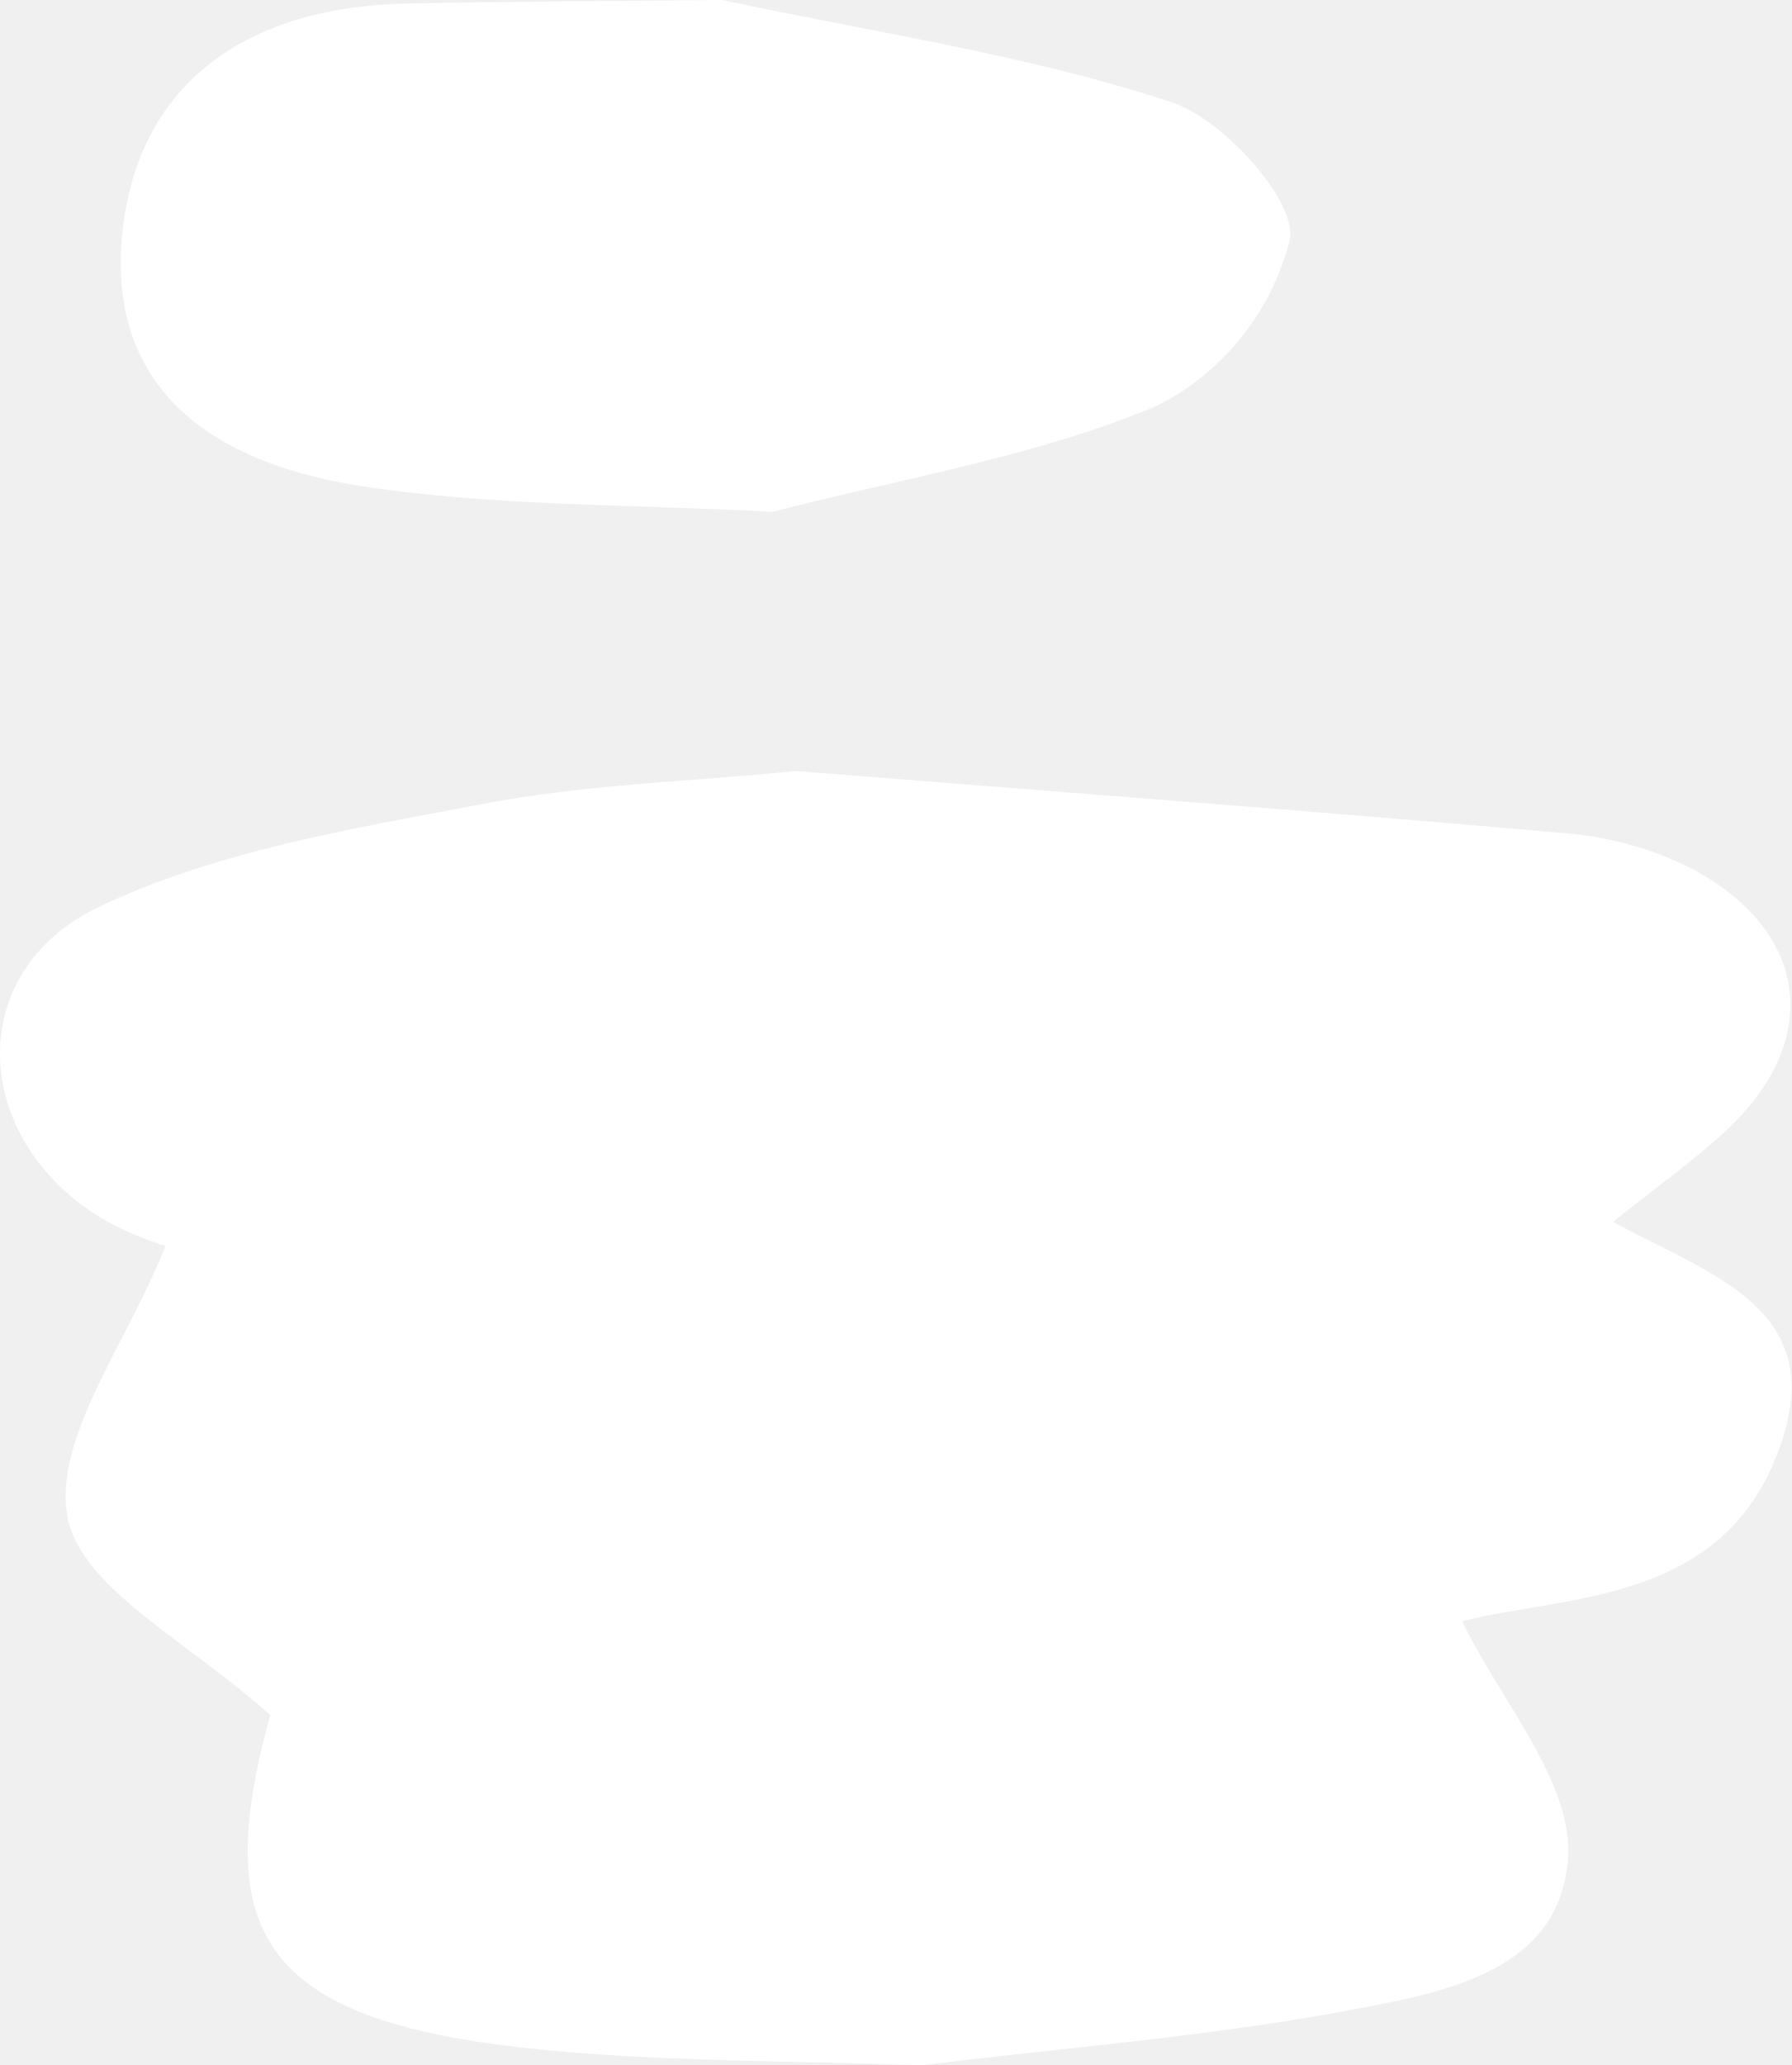
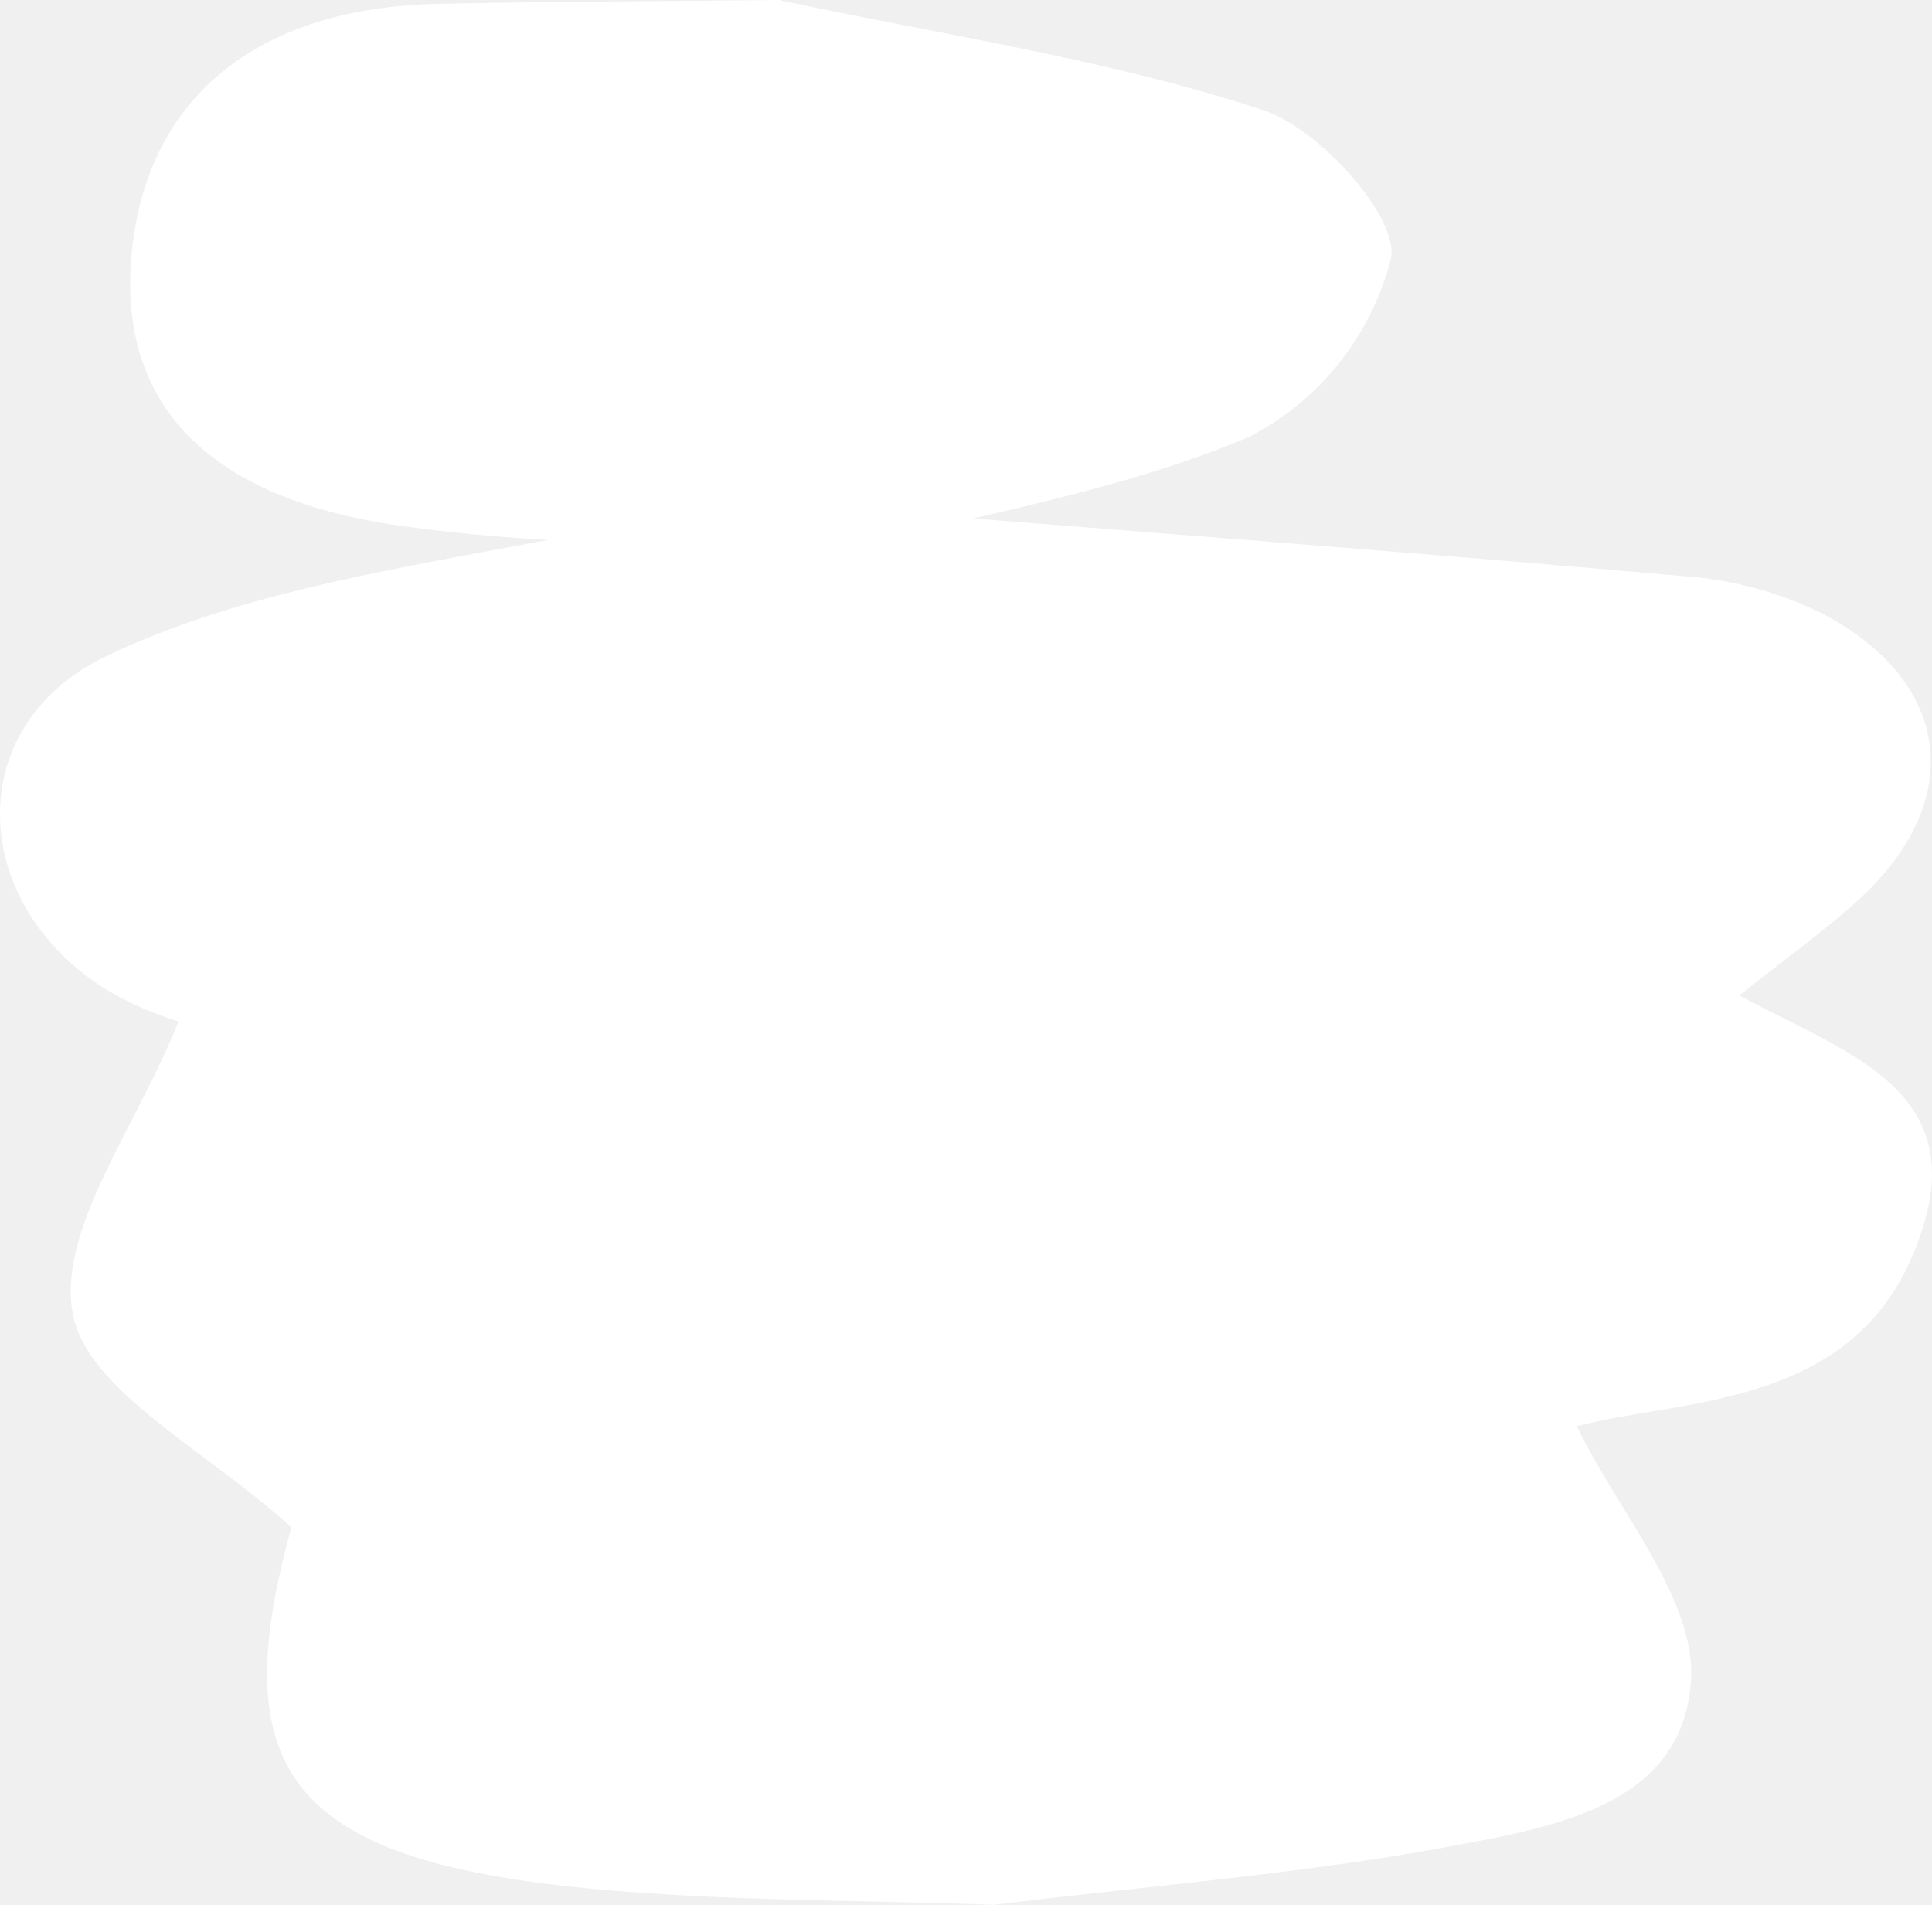
- <svg xmlns="http://www.w3.org/2000/svg" id="8e171e25-040b-410e-8b90-576d3d44ccd2" data-name="Calque 1" viewBox="0 0 66.03 76.09">
-   <path d="M30.84,29.87c9.4.75,18.81,1.45,28.2,2.28a12.67,12.67,0,0,1,4.71,1.26c4.47,2.31,5,6.42,1.27,9.81-1.18,1.08-2.49,2-4.06,3.26,3.38,1.86,7.66,3.07,6.33,7.72-1.84,6.45-8.08,6-11.89,7,1.39,2.9,4.11,5.94,3.9,8.75-.33,4.39-5,5-8.7,5.7-5,.89-10.09,1.29-15.13,1.91-4.65-.17-9.32-.12-13.94-.57C11.31,76,9.19,72.89,11.47,64.66,8.54,62,4.5,60,4,57.37c-.55-2.88,2.18-6.39,3.61-10a11.56,11.56,0,0,1-2.32-1C.45,43.48.1,37.29,5.15,34.88,9.47,32.82,14.46,32,19.23,31.1,23,30.36,27,30.26,30.84,29.87Z" transform="translate(-1.51 -1.46)" style="fill:#fff" />
-   <path d="M28.13,1.46c5.54,1.19,11.18,2,16.54,3.76,1.92.62,4.65,3.65,4.38,5.07a9.46,9.46,0,0,1-4.83,6.09c-4.49,1.91-9.47,2.7-14.24,3.94-5-.28-10.14-.19-15.11-.94-6.45-1-9.29-4.26-8.87-9.15.47-5.39,4.24-8.51,10.51-8.64C20.38,1.51,24.26,1.5,28.13,1.46Z" transform="translate(-1.51 -1.46)" style="fill:#fff" />
+ <svg xmlns="http://www.w3.org/2000/svg" id="69635d44-36e1-4bb0-bbf2-972de8dc02c9" data-name="Calque 1" width="66.03" height="65.09" viewBox="0 0 66.03 65.09">
+   <path d="M30.84,29.87c9.4.75,18.81,1.45,28.2,2.28a12.67,12.67,0,0,1,4.71,1.26c4.47,2.31,5,6.42,1.27,9.81-1.18,1.08-2.49,2-4.06,3.26,3.38,1.86,7.66,3.07,6.33,7.72-1.84,6.45-8.08,6-11.89,7,1.39,2.9,4.11,5.94,3.9,8.75-.33,4.39-5,5-8.7,5.7-5,.89-10.09,1.29-15.13,1.91-4.65-.17-9.32-.12-13.94-.57C11.31,76,9.19,72.89,11.47,64.66,8.54,62,4.5,60,4,57.37c-.55-2.88,2.18-6.39,3.61-10a11.56,11.56,0,0,1-2.32-1C.45,43.48.1,37.29,5.15,34.88,9.47,32.82,14.46,32,19.23,31.1,23,30.36,27,30.26,30.84,29.87Z" transform="translate(-1.51 -12.46)" style="fill:#fff" />
+   <path d="M28.13,12.46c5.54,1.19,11.18,2,16.54,3.76,1.92.62,4.65,3.65,4.38,5.07a9.46,9.46,0,0,1-4.83,6.09c-4.49,1.91-9.47,2.7-14.24,3.94-5-.28-10.14-.19-15.11-.94-6.45-1-9.29-4.26-8.87-9.15.47-5.39,4.24-8.51,10.51-8.64C20.38,12.51,24.26,12.5,28.13,12.46Z" transform="translate(-1.51 -12.46)" style="fill:#fff" />
</svg>
